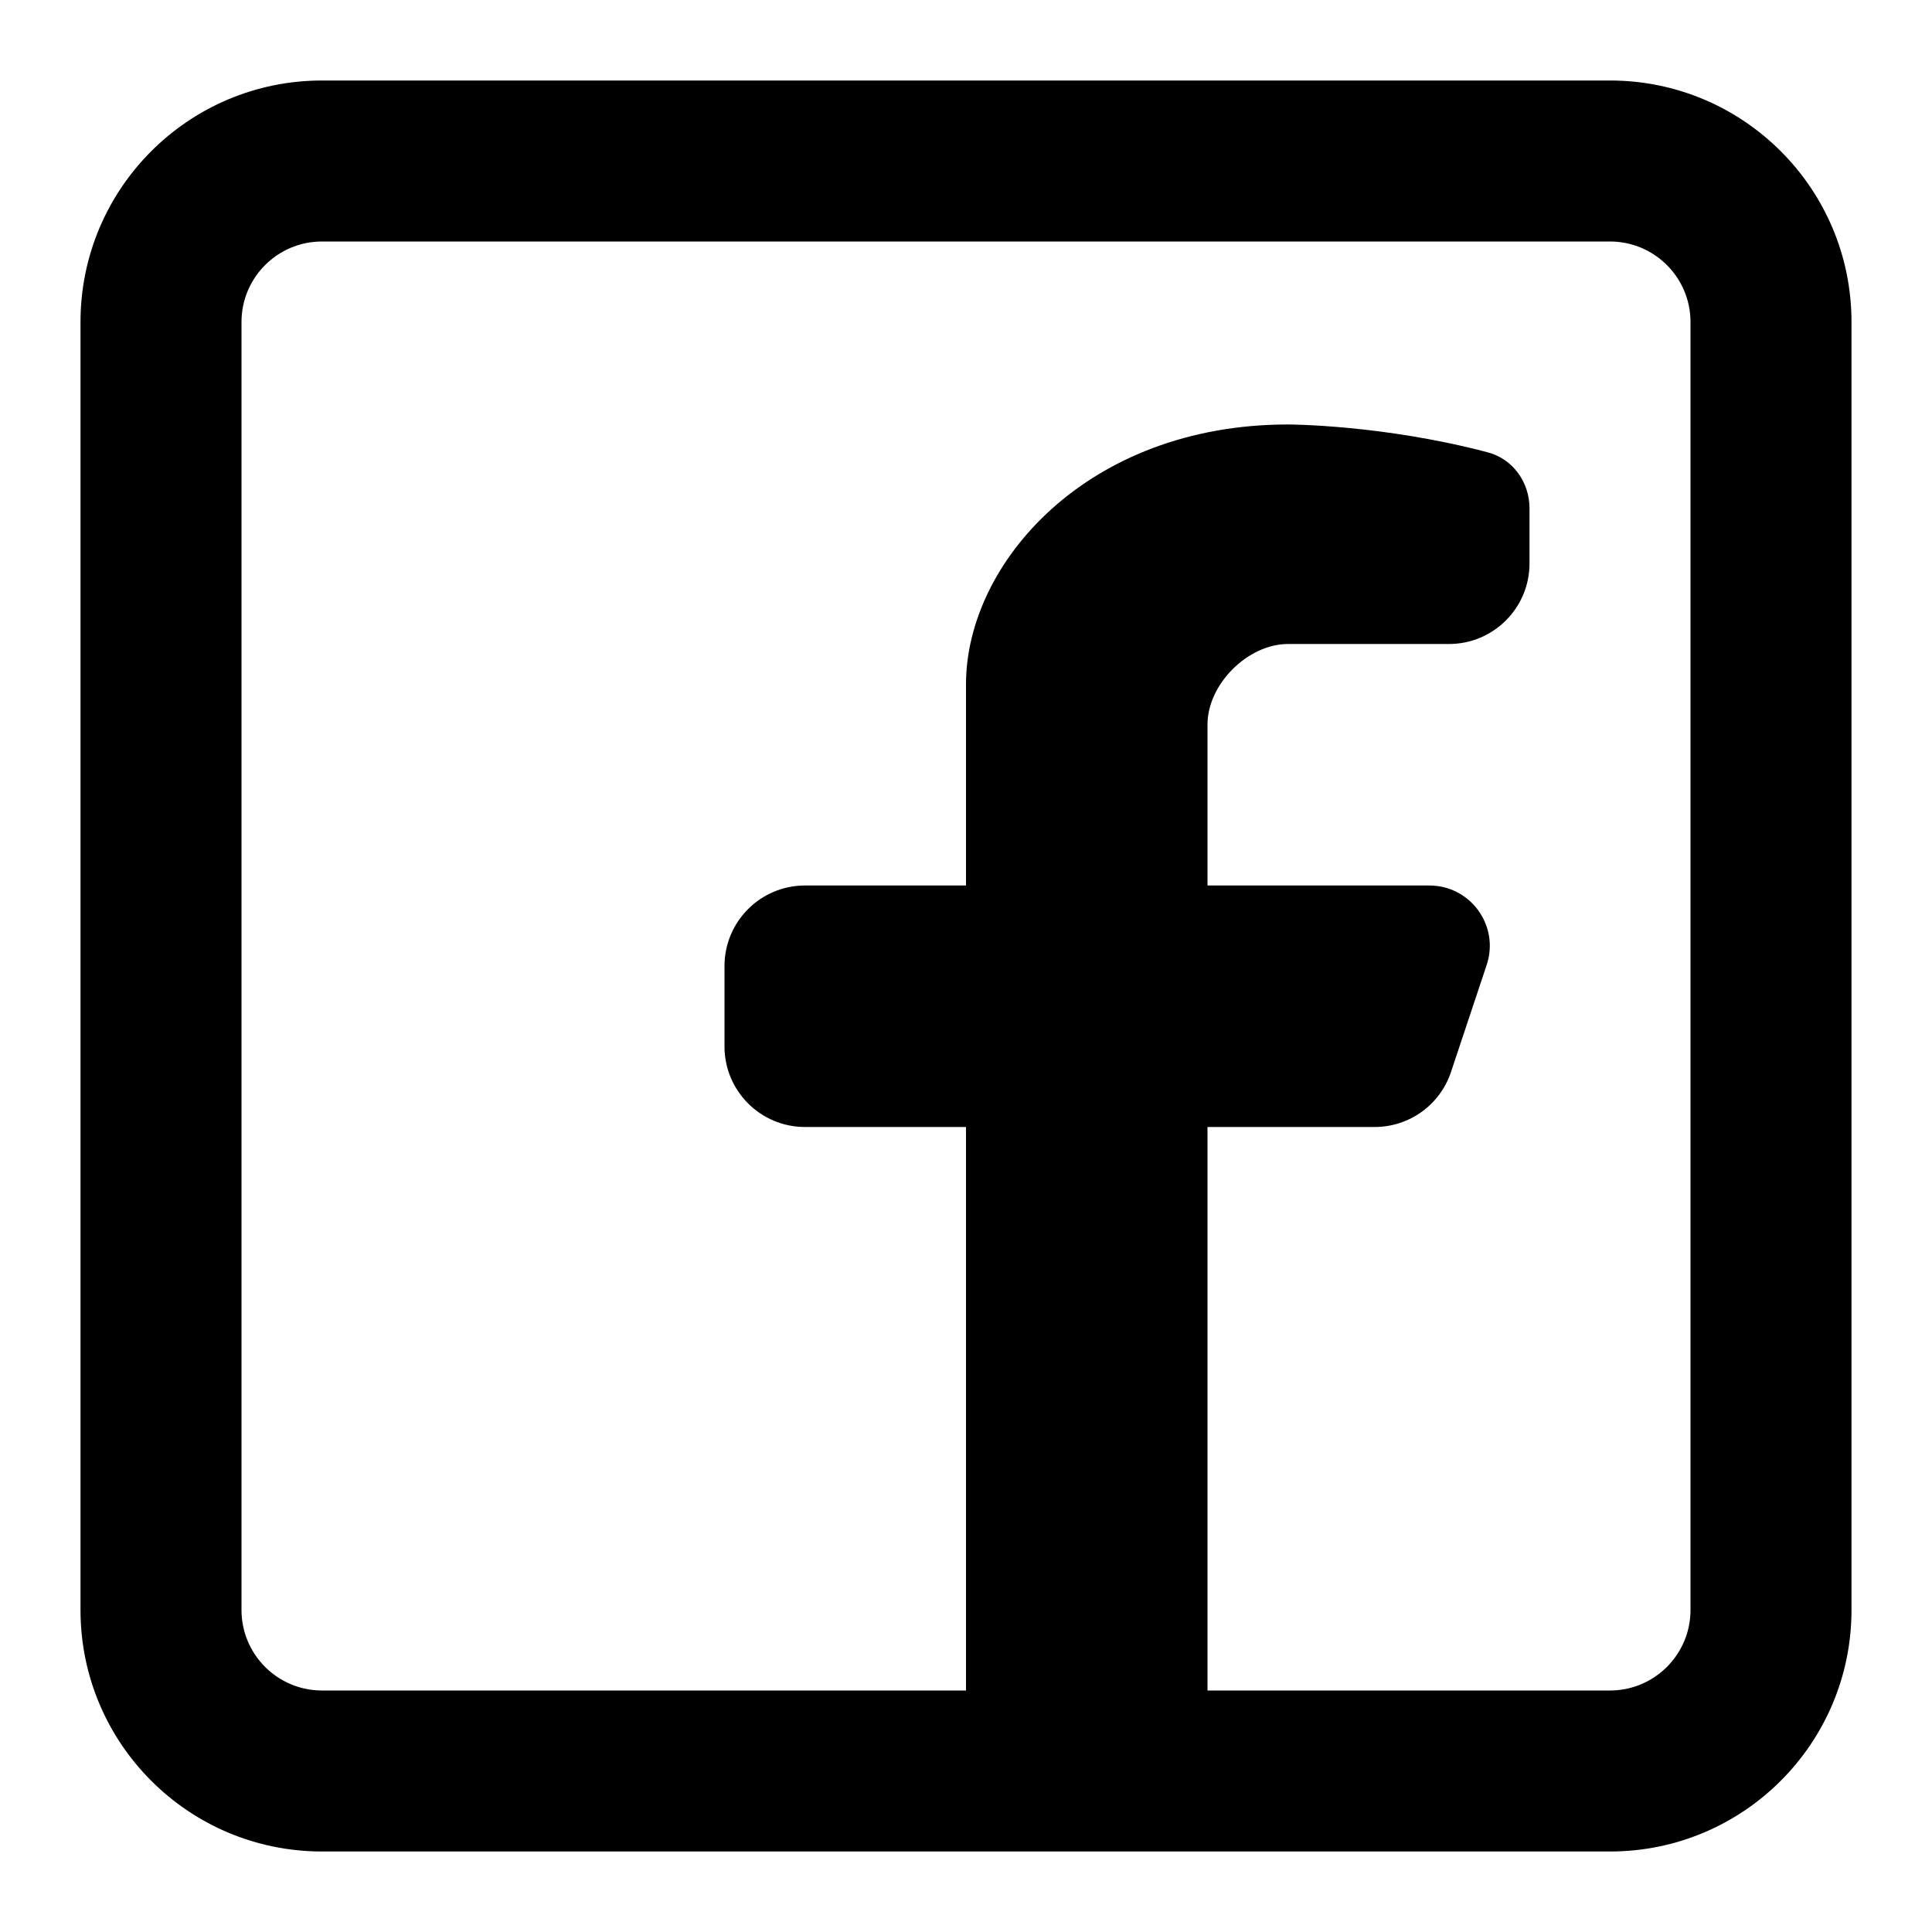
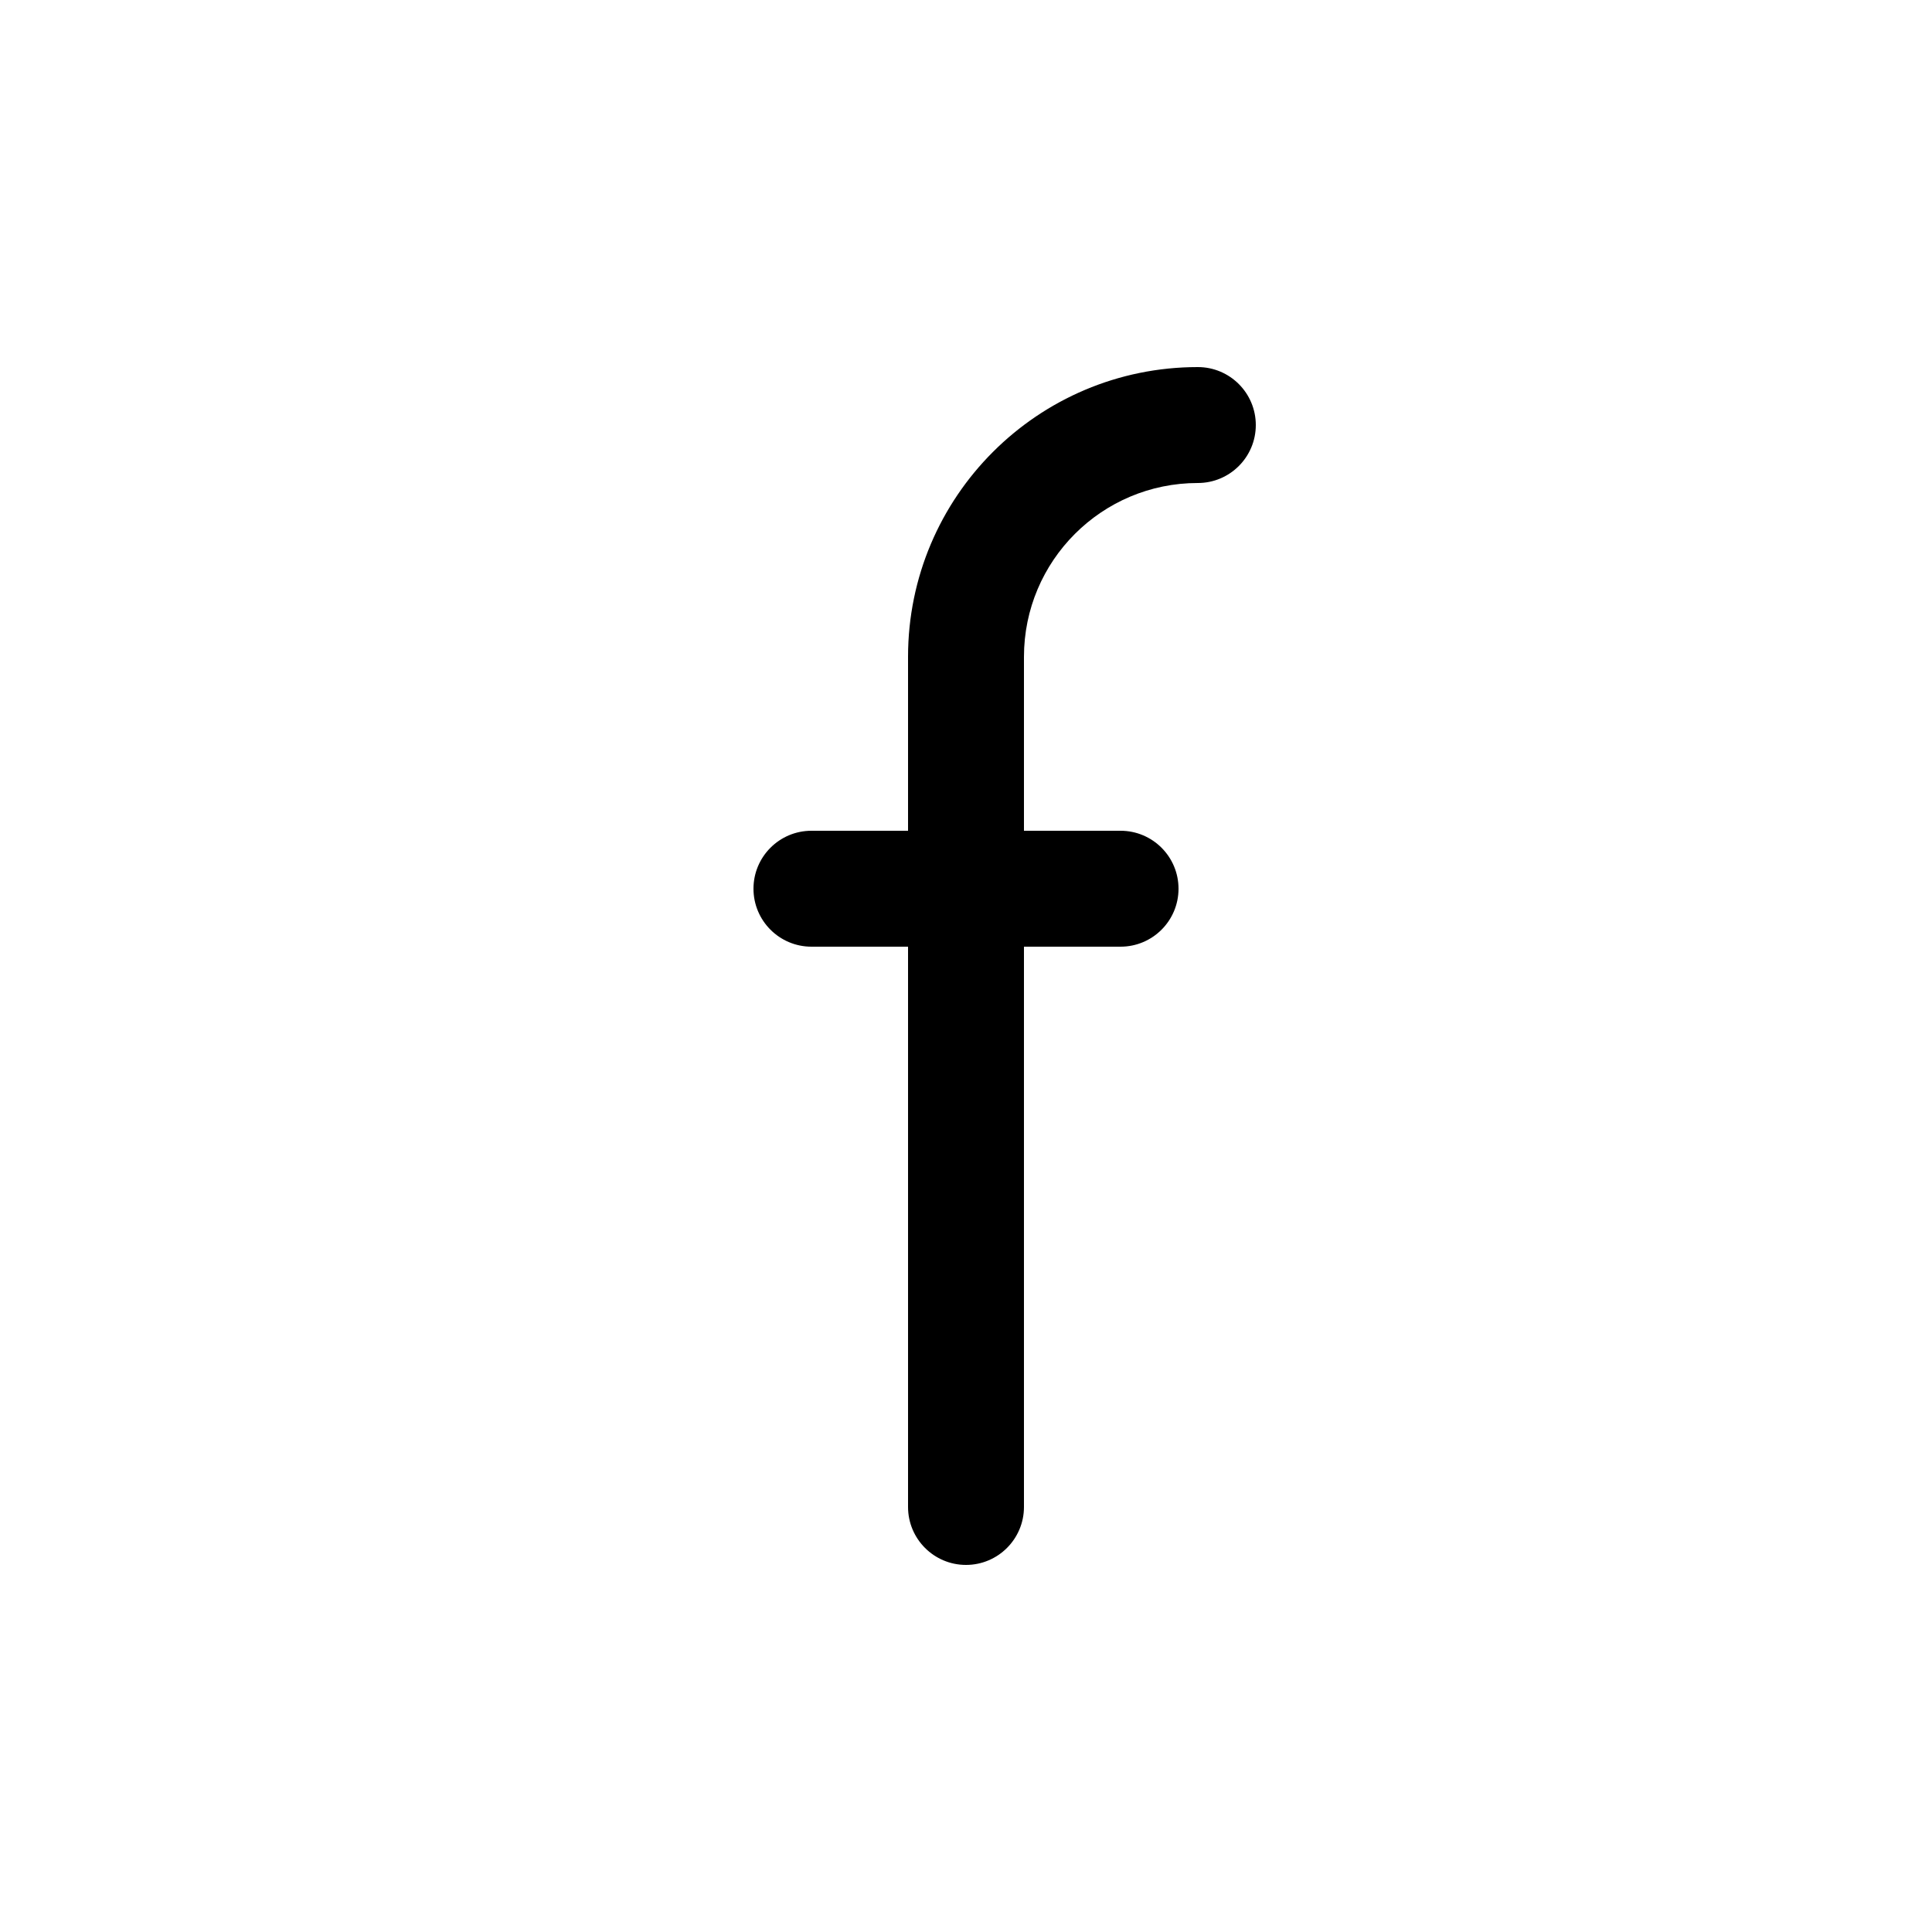
- <svg xmlns="http://www.w3.org/2000/svg" width="800px" height="800px" viewBox="0 0 24 24" fill="none">
-   <g id="SVGRepo_bgCarrier" stroke-width="0" />
-   <g id="SVGRepo_tracerCarrier" stroke-linecap="round" stroke-linejoin="round" />
-   <g id="SVGRepo_iconCarrier">
-     <path fill-rule="evenodd" clip-rule="evenodd" d="M20 1C21.657 1 23 2.343 23 4V20C23 21.657 21.657 23 20 23H4C2.343 23 1 21.657 1 20V4C1 2.343 2.343 1 4 1H20ZM20 3C20.552 3 21 3.448 21 4V20C21 20.552 20.552 21 20 21H15V14H17.076C17.507 14 17.889 13.725 18.025 13.316L18.468 11.987C18.63 11.501 18.268 11 17.756 11H15V9C15 8.5 15.5 8 16 8H18C18.552 8 19 7.552 19 7V6.314C19 5.991 18.794 5.701 18.481 5.619C17.171 5.273 16 5.273 16 5.273C13.5 5.273 12 7 12 8.5V11H10C9.448 11 9 11.448 9 12V13C9 13.552 9.448 14 10 14H12V21H4C3.448 21 3 20.552 3 20V4C3 3.448 3.448 3 4 3H20Z" fill="#000000" />
-   </g>
+ <svg xmlns="http://www.w3.org/2000/svg" width="800px" height="800px" viewBox="0 -0.5 25 25" fill="none">
+   <path d="M11.75 19C11.75 19.414 12.086 19.75 12.5 19.75C12.914 19.75 13.25 19.414 13.25 19H11.75ZM13.25 11C13.25 10.586 12.914 10.25 12.5 10.25C12.086 10.25 11.75 10.586 11.75 11H13.25ZM15.5 5.75C15.914 5.75 16.25 5.414 16.25 5C16.25 4.586 15.914 4.25 15.5 4.25V5.75ZM12.5 8H11.75H12.5ZM11.75 11C11.75 11.414 12.086 11.75 12.5 11.75C12.914 11.75 13.25 11.414 13.25 11H11.75ZM12.5 10.25C12.086 10.25 11.75 10.586 11.75 11C11.75 11.414 12.086 11.75 12.5 11.75V10.25ZM14.5 11.75C14.914 11.75 15.25 11.414 15.25 11C15.25 10.586 14.914 10.25 14.5 10.25V11.75ZM12.5 11.75C12.914 11.75 13.25 11.414 13.25 11C13.25 10.586 12.914 10.25 12.5 10.25V11.75ZM10.5 10.25C10.086 10.25 9.75 10.586 9.75 11C9.75 11.414 10.086 11.75 10.5 11.75V10.25ZM13.25 19V11H11.75V19H13.25ZM15.5 4.25C13.429 4.25 11.75 5.929 11.75 8H13.25C13.25 6.757 14.257 5.75 15.5 5.75V4.25ZM11.75 8V11H13.25V8H11.75ZM12.5 11.75H14.5V10.25H12.5V11.75ZM12.5 10.25H10.5V11.75H12.5V10.25Z" fill="#000000" />
</svg>
